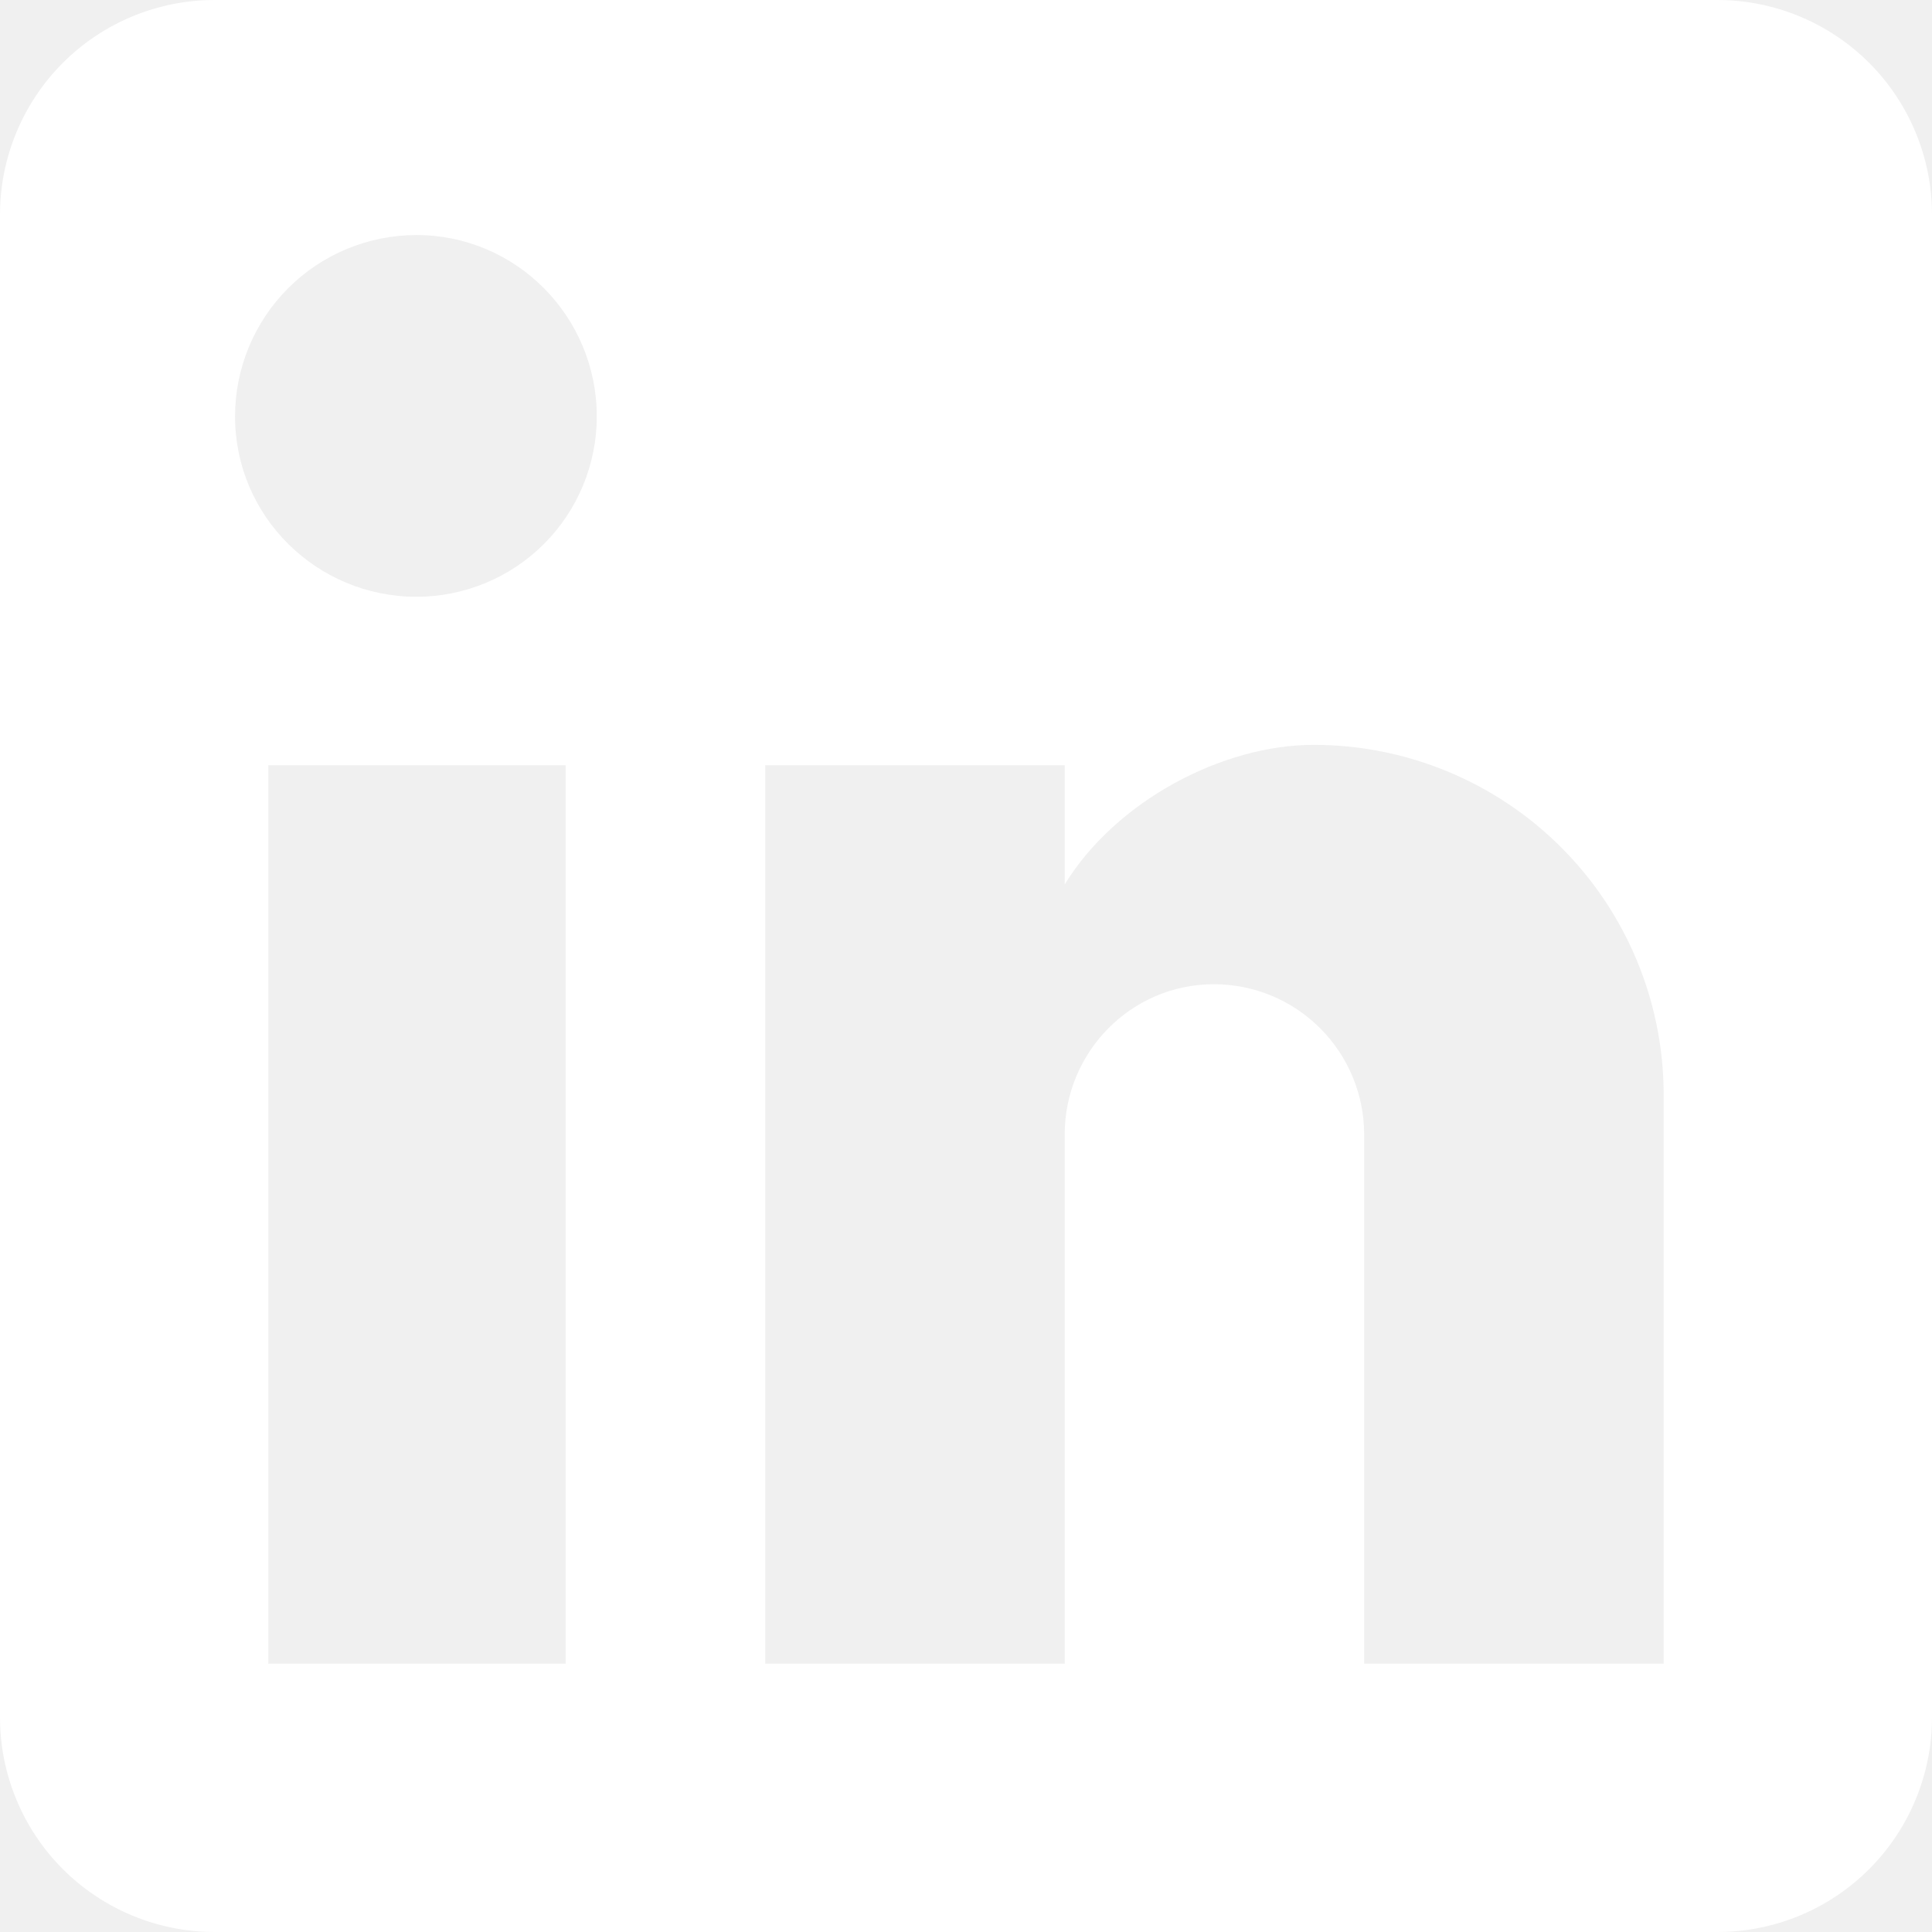
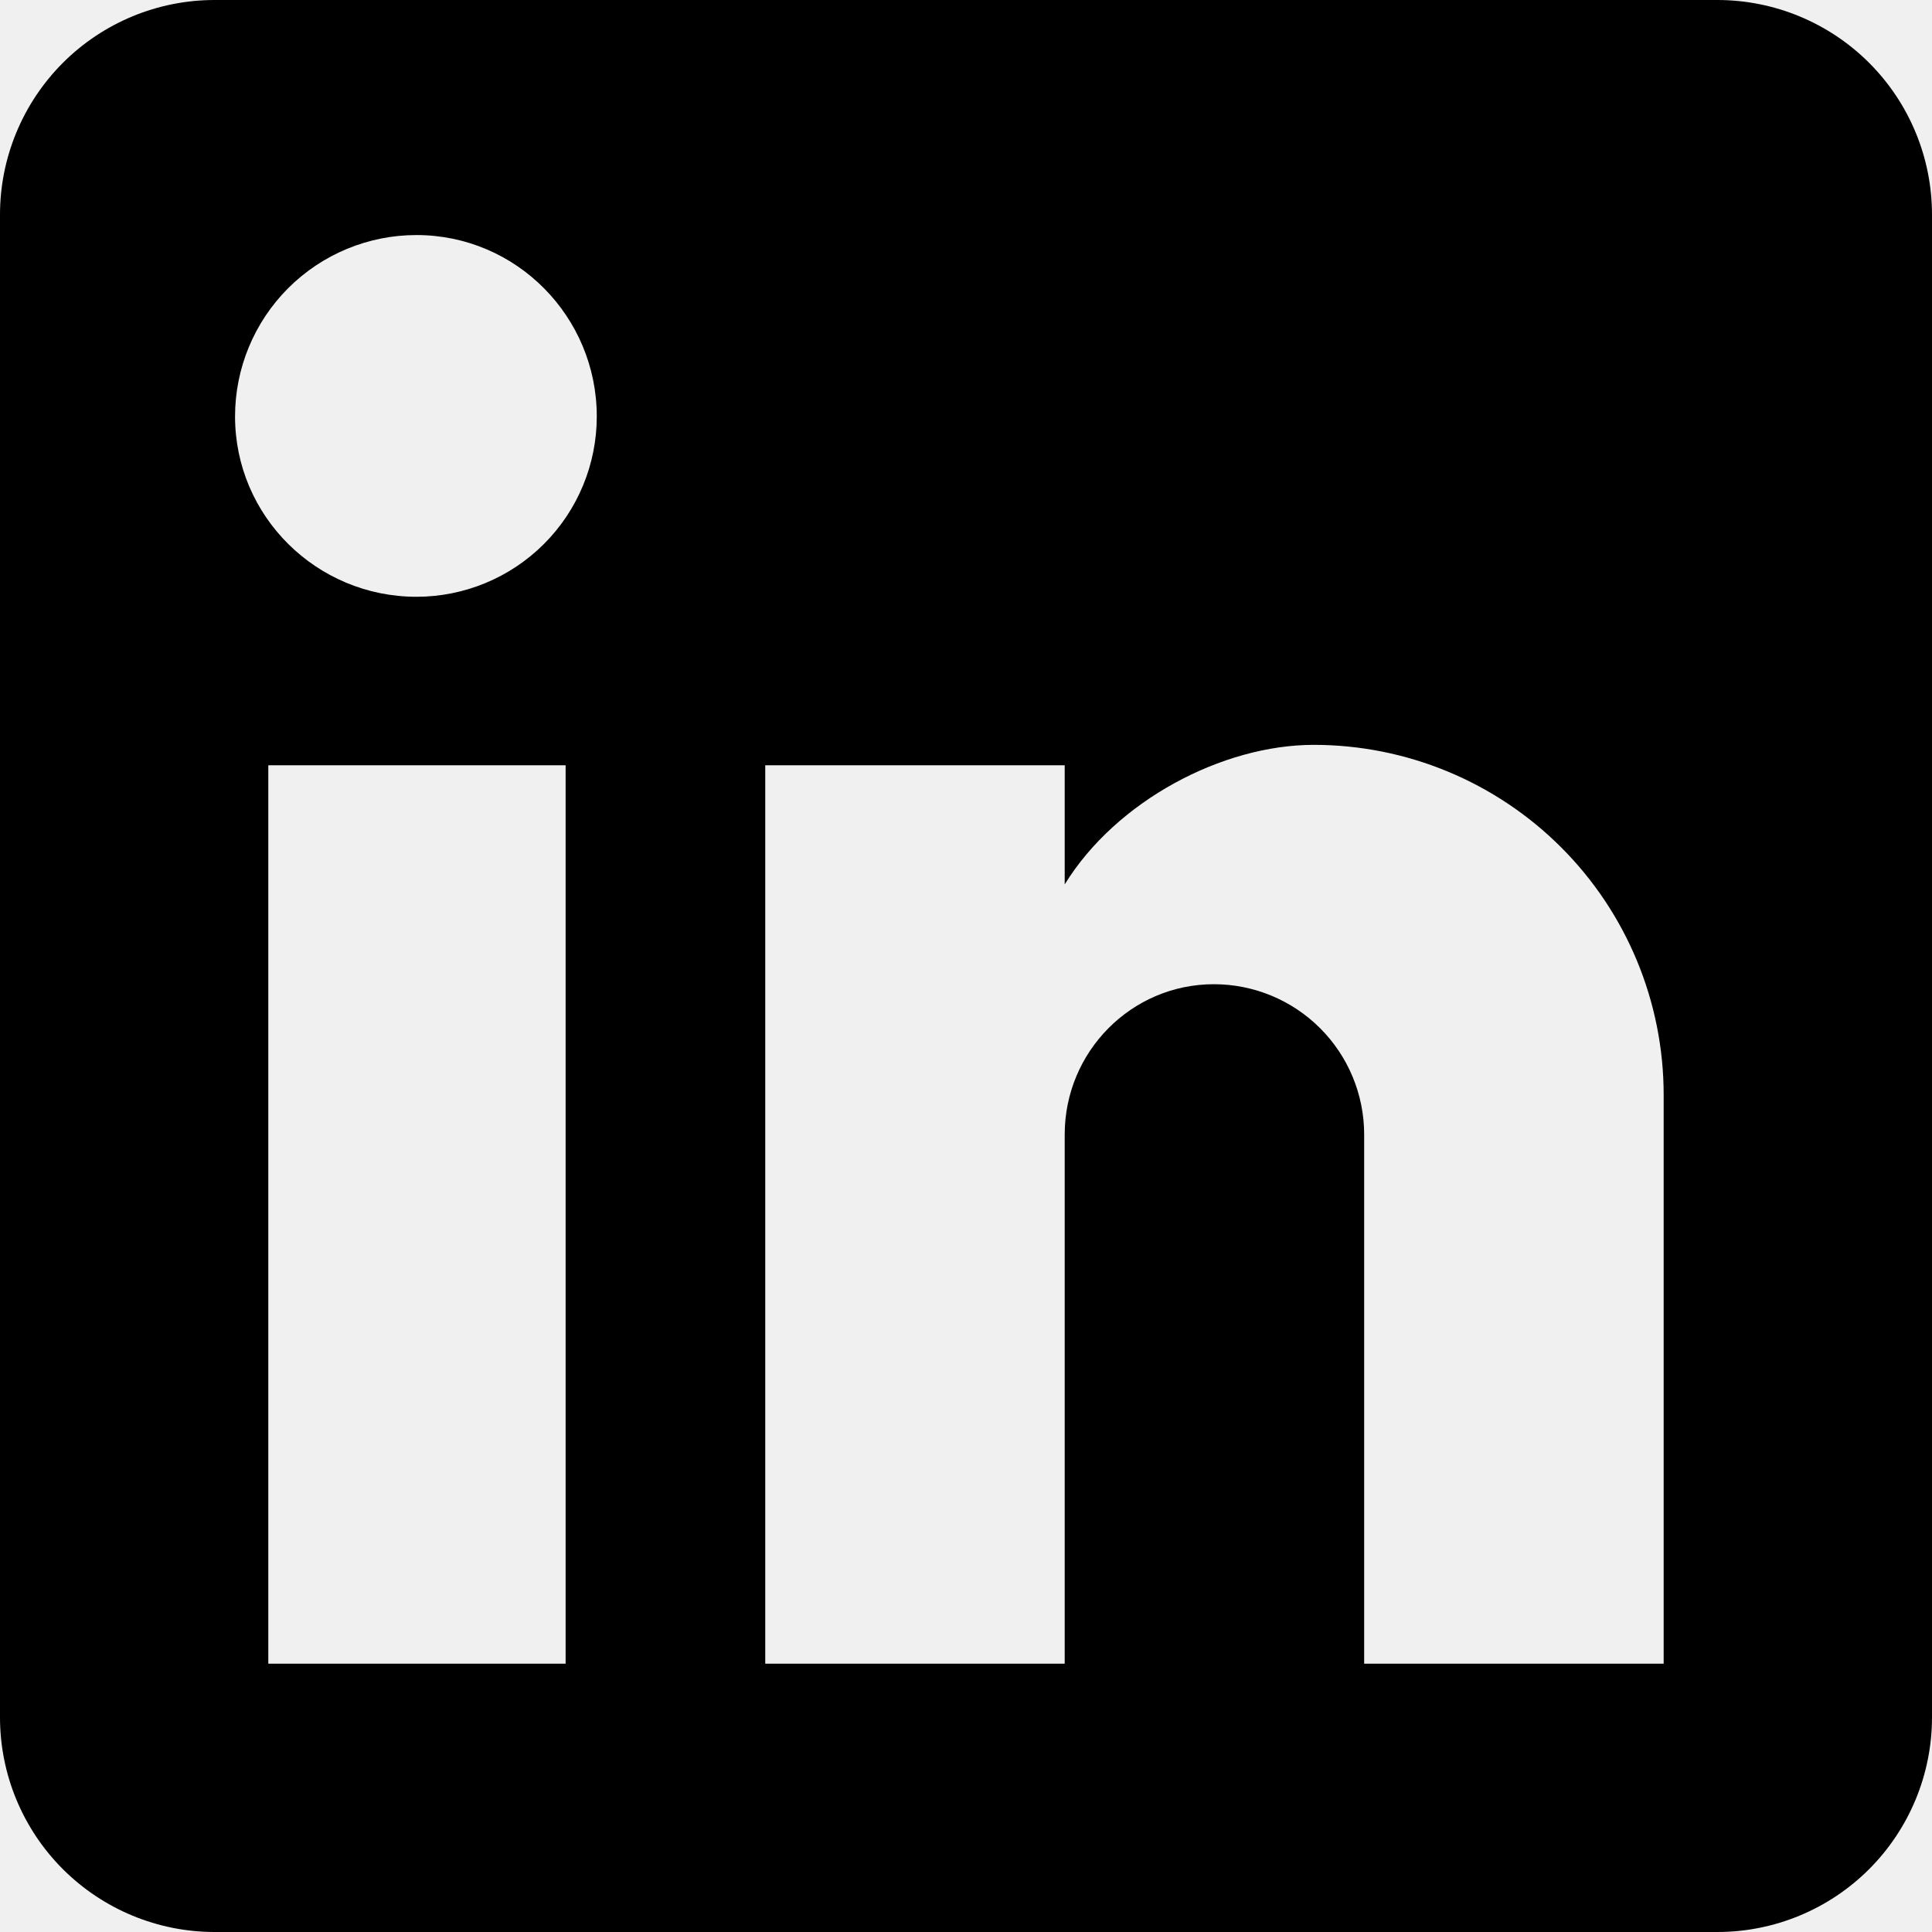
- <svg xmlns="http://www.w3.org/2000/svg" height="56" viewBox="0 0 56 56" width="56">
-   <path d="m49.778 0c1.65 0 3.233.656 4.4 1.822 1.167 1.167 1.822 2.75 1.822 4.4v43.556c0 1.65-.656 3.233-1.822 4.4-1.167 1.167-2.75 1.822-4.4 1.822h-43.556c-1.65 0-3.233-.656-4.4-1.822-1.167-1.167-1.822-2.75-1.822-4.4v-43.556c0-1.65.656-3.233 1.822-4.4 1.167-1.167 2.75-1.822 4.4-1.822zm-1.556 48.222v-16.489c0-2.69-1.069-5.27-2.971-7.172-1.902-1.902-4.482-2.971-7.172-2.971-2.644 0-5.724 1.618-7.218 4.045v-3.453h-8.68v26.04h8.68v-15.338c0-2.396 1.929-4.356 4.324-4.356 1.155 0 2.263.459 3.08 1.276s1.276 1.925 1.276 3.08v15.338zm-36.151-30.924c1.386 0 2.716-.551 3.696-1.531s1.531-2.31 1.531-3.696c0-2.893-2.333-5.258-5.227-5.258-1.394 0-2.732.554-3.718 1.54s-1.54 2.323-1.54 3.718c0 2.893 2.364 5.227 5.258 5.227zm4.324 30.924v-26.04h-8.618v26.04z" fill="#fff" />
+ <svg xmlns="http://www.w3.org/2000/svg" fill="none" height="56" viewBox="0 0 56 56" width="56">
+   <path d="m49.778 0c1.65 0 3.233.656 4.4 1.822 1.167 1.167 1.822 2.75 1.822 4.4v43.556c0 1.65-.656 3.233-1.822 4.4-1.167 1.167-2.75 1.822-4.4 1.822h-43.556c-1.65 0-3.233-.656-4.4-1.822-1.167-1.167-1.822-2.75-1.822-4.4v-43.556c0-1.65.656-3.233 1.822-4.4 1.167-1.167 2.75-1.822 4.4-1.822zm-1.556 48.222v-16.489c0-2.69-1.069-5.27-2.971-7.172-1.902-1.902-4.482-2.971-7.172-2.971-2.644 0-5.724 1.618-7.218 4.045v-3.453h-8.68v26.04h8.68v-15.338c0-2.396 1.929-4.356 4.324-4.356 1.155 0 2.263.459 3.08 1.276s1.276 1.925 1.276 3.08v15.338zm-36.151-30.924c1.386 0 2.716-.551 3.696-1.531s1.531-2.31 1.531-3.696c0-2.893-2.333-5.258-5.227-5.258-1.394 0-2.732.554-3.718 1.54s-1.54 2.323-1.54 3.718c0 2.893 2.364 5.227 5.258 5.227zm4.324 30.924v-26.04h-8.618v26.04z" fill="#000" />
</svg>
